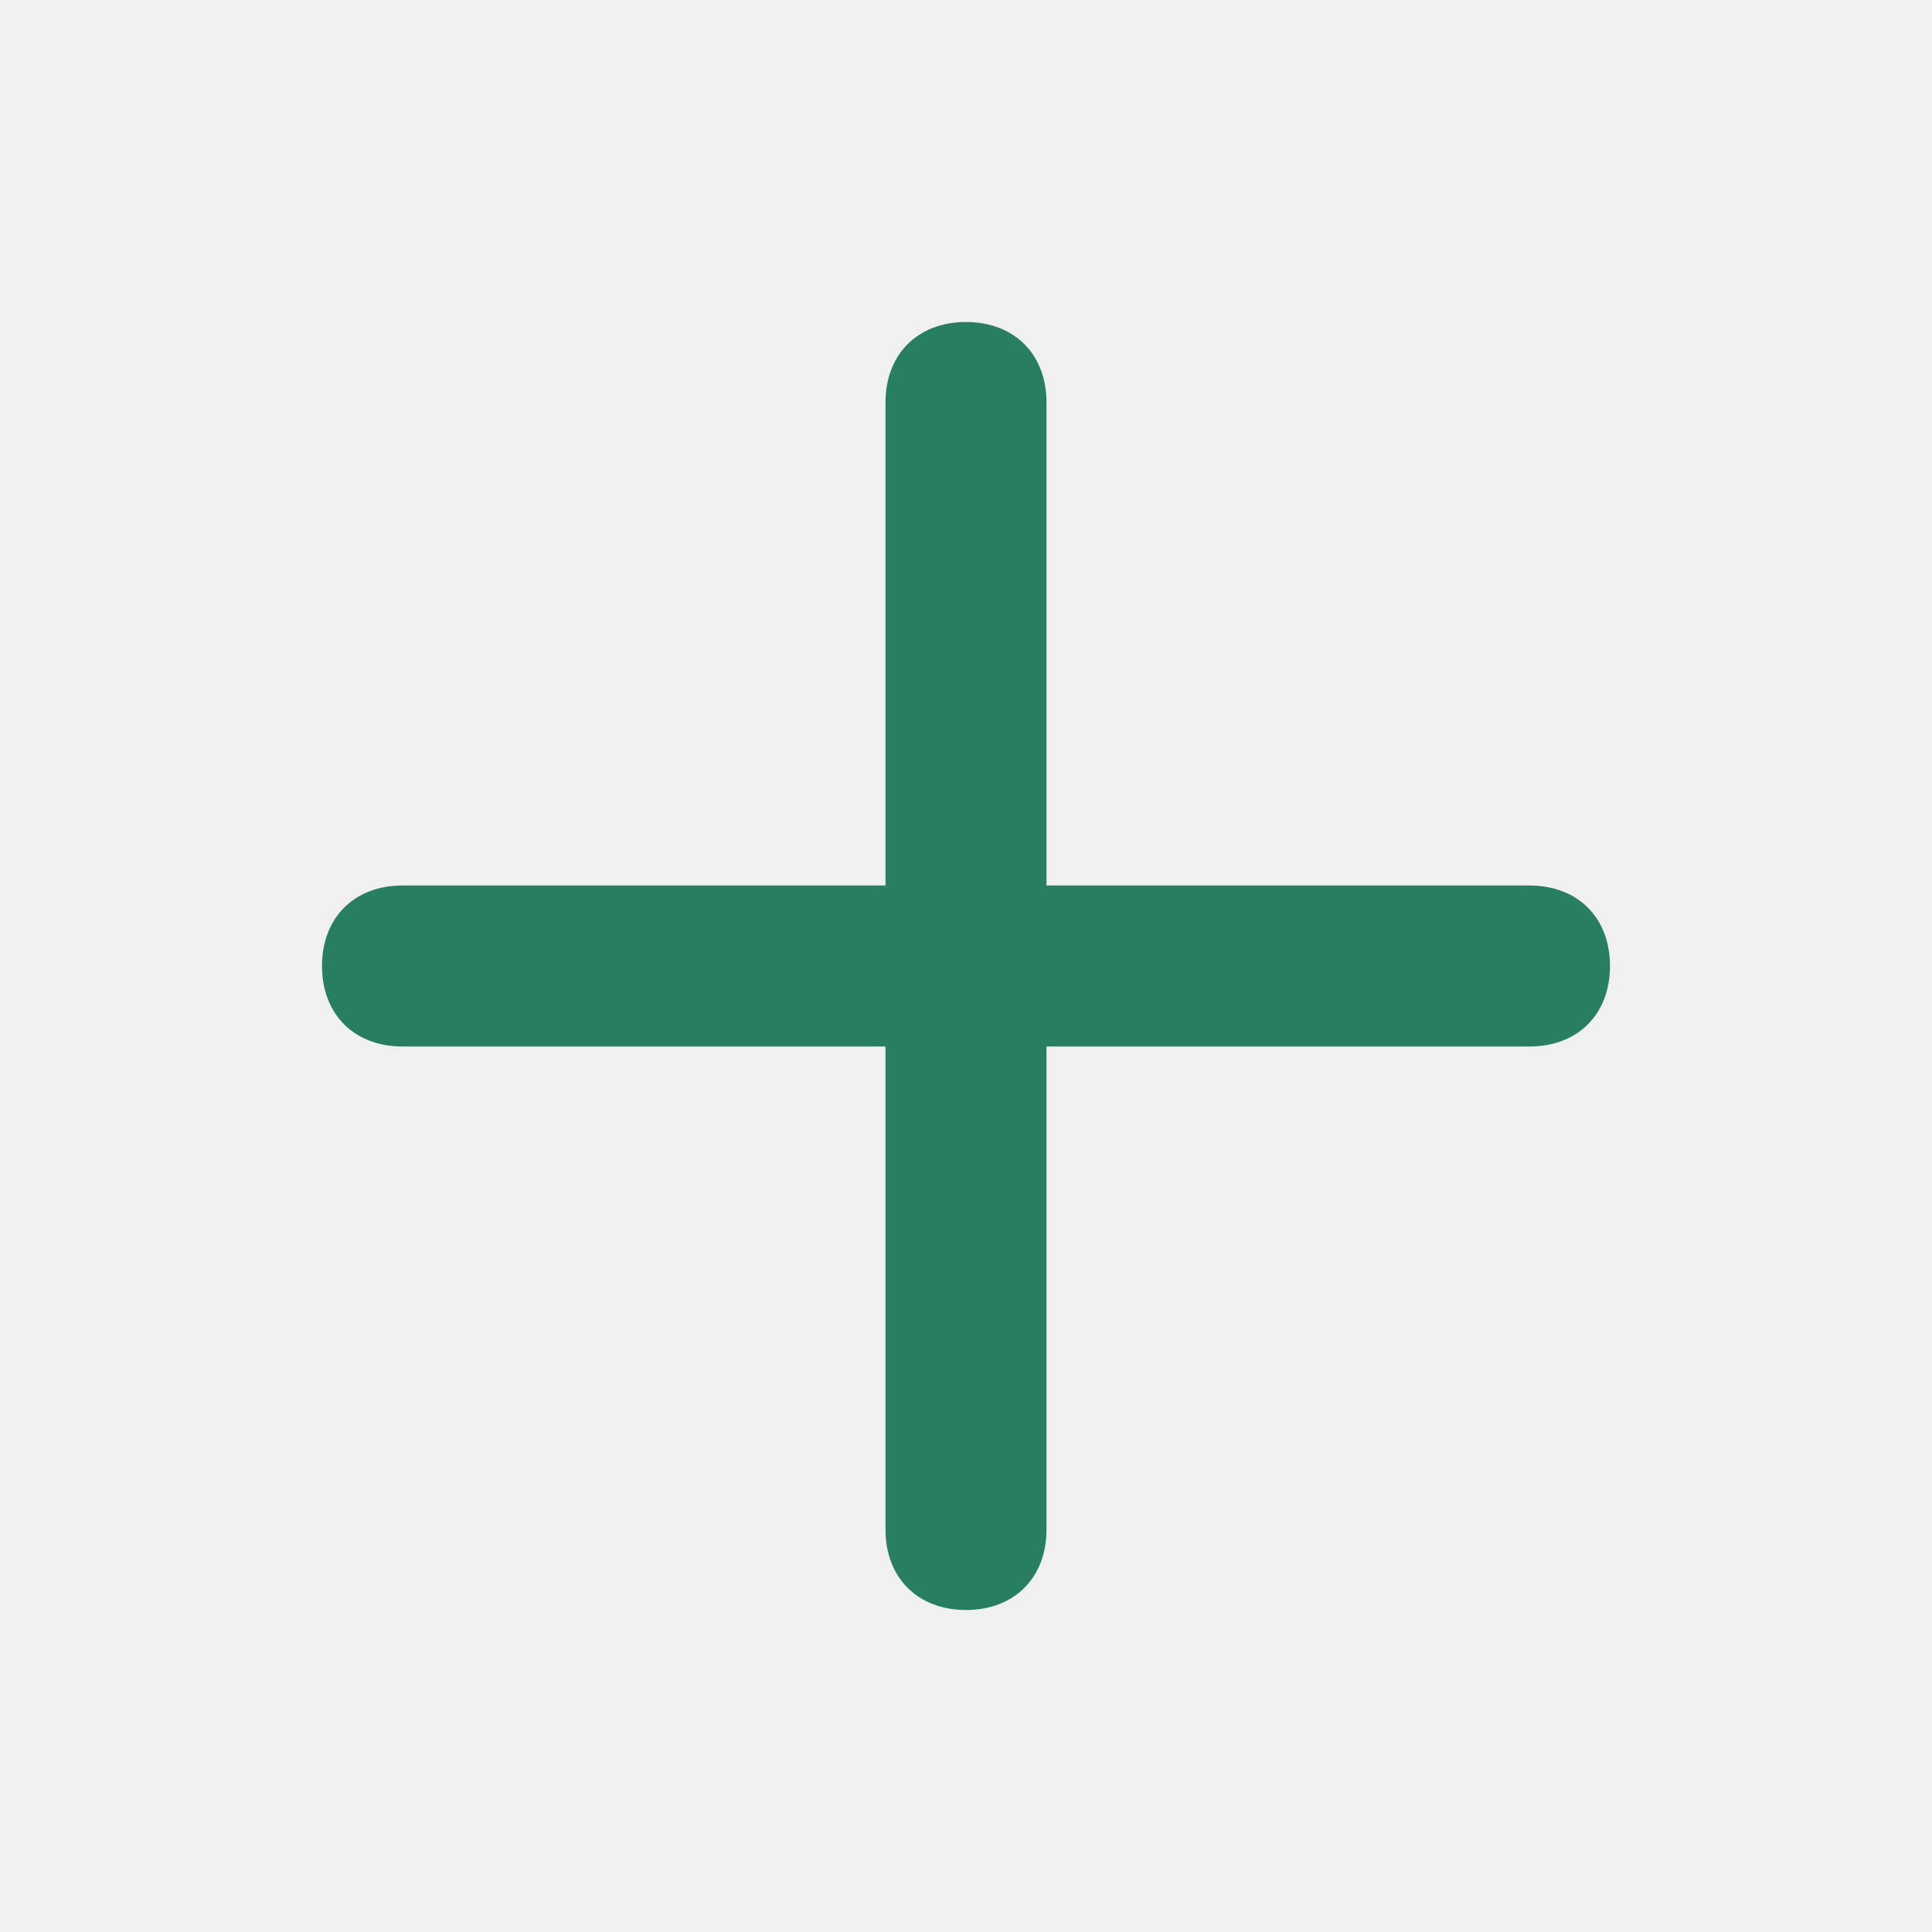
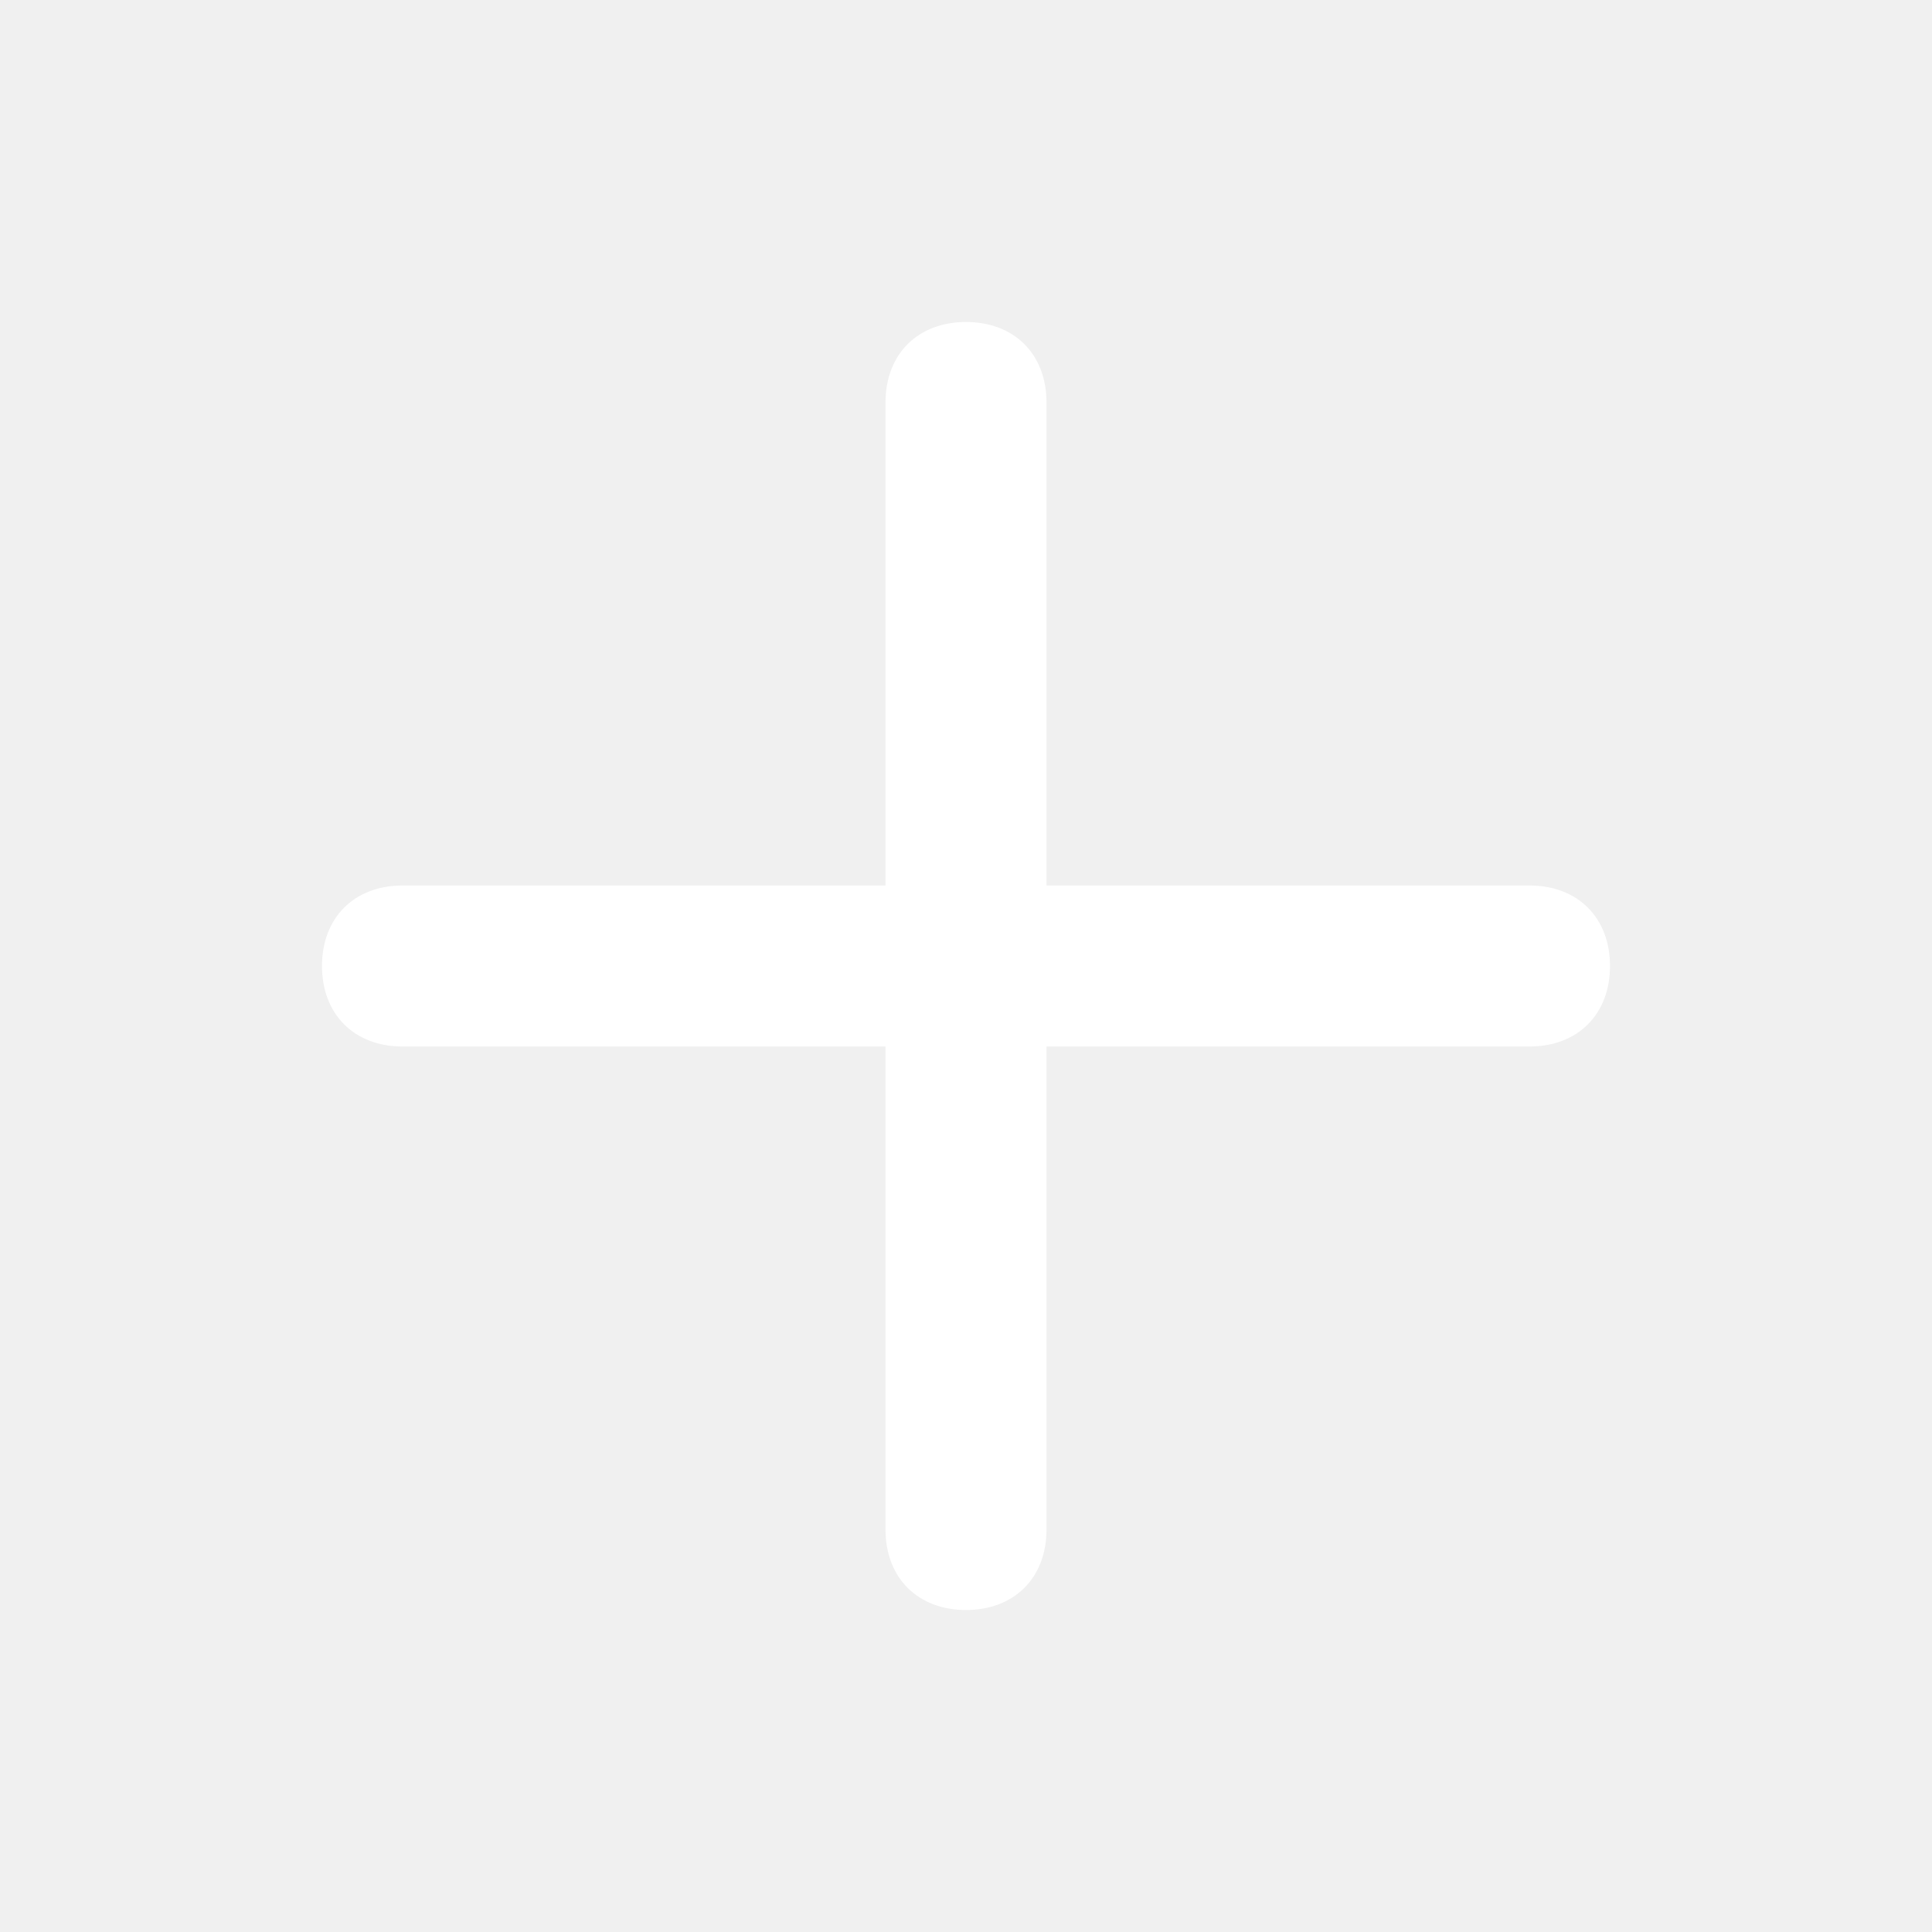
- <svg xmlns="http://www.w3.org/2000/svg" fill="#287e60" id="Layer_1" enable-background="new 0 0 24 24" viewBox="0 0 24 24">
+ <svg xmlns="http://www.w3.org/2000/svg" fill="#FFFFFF" id="Layer_1" enable-background="new 0 0 24 24" viewBox="0 0 24 24">
  <path d="m12 4c.6 0 1 .4 1 1v6h6c.6 0 1 .4 1 1s-.4 1-1 1h-6v6c0 .6-.4 1-1 1s-1-.4-1-1v-6h-6c-.6 0-1-.4-1-1s.4-1 1-1h6v-6c0-.6.4-1 1-1z" />
</svg>
